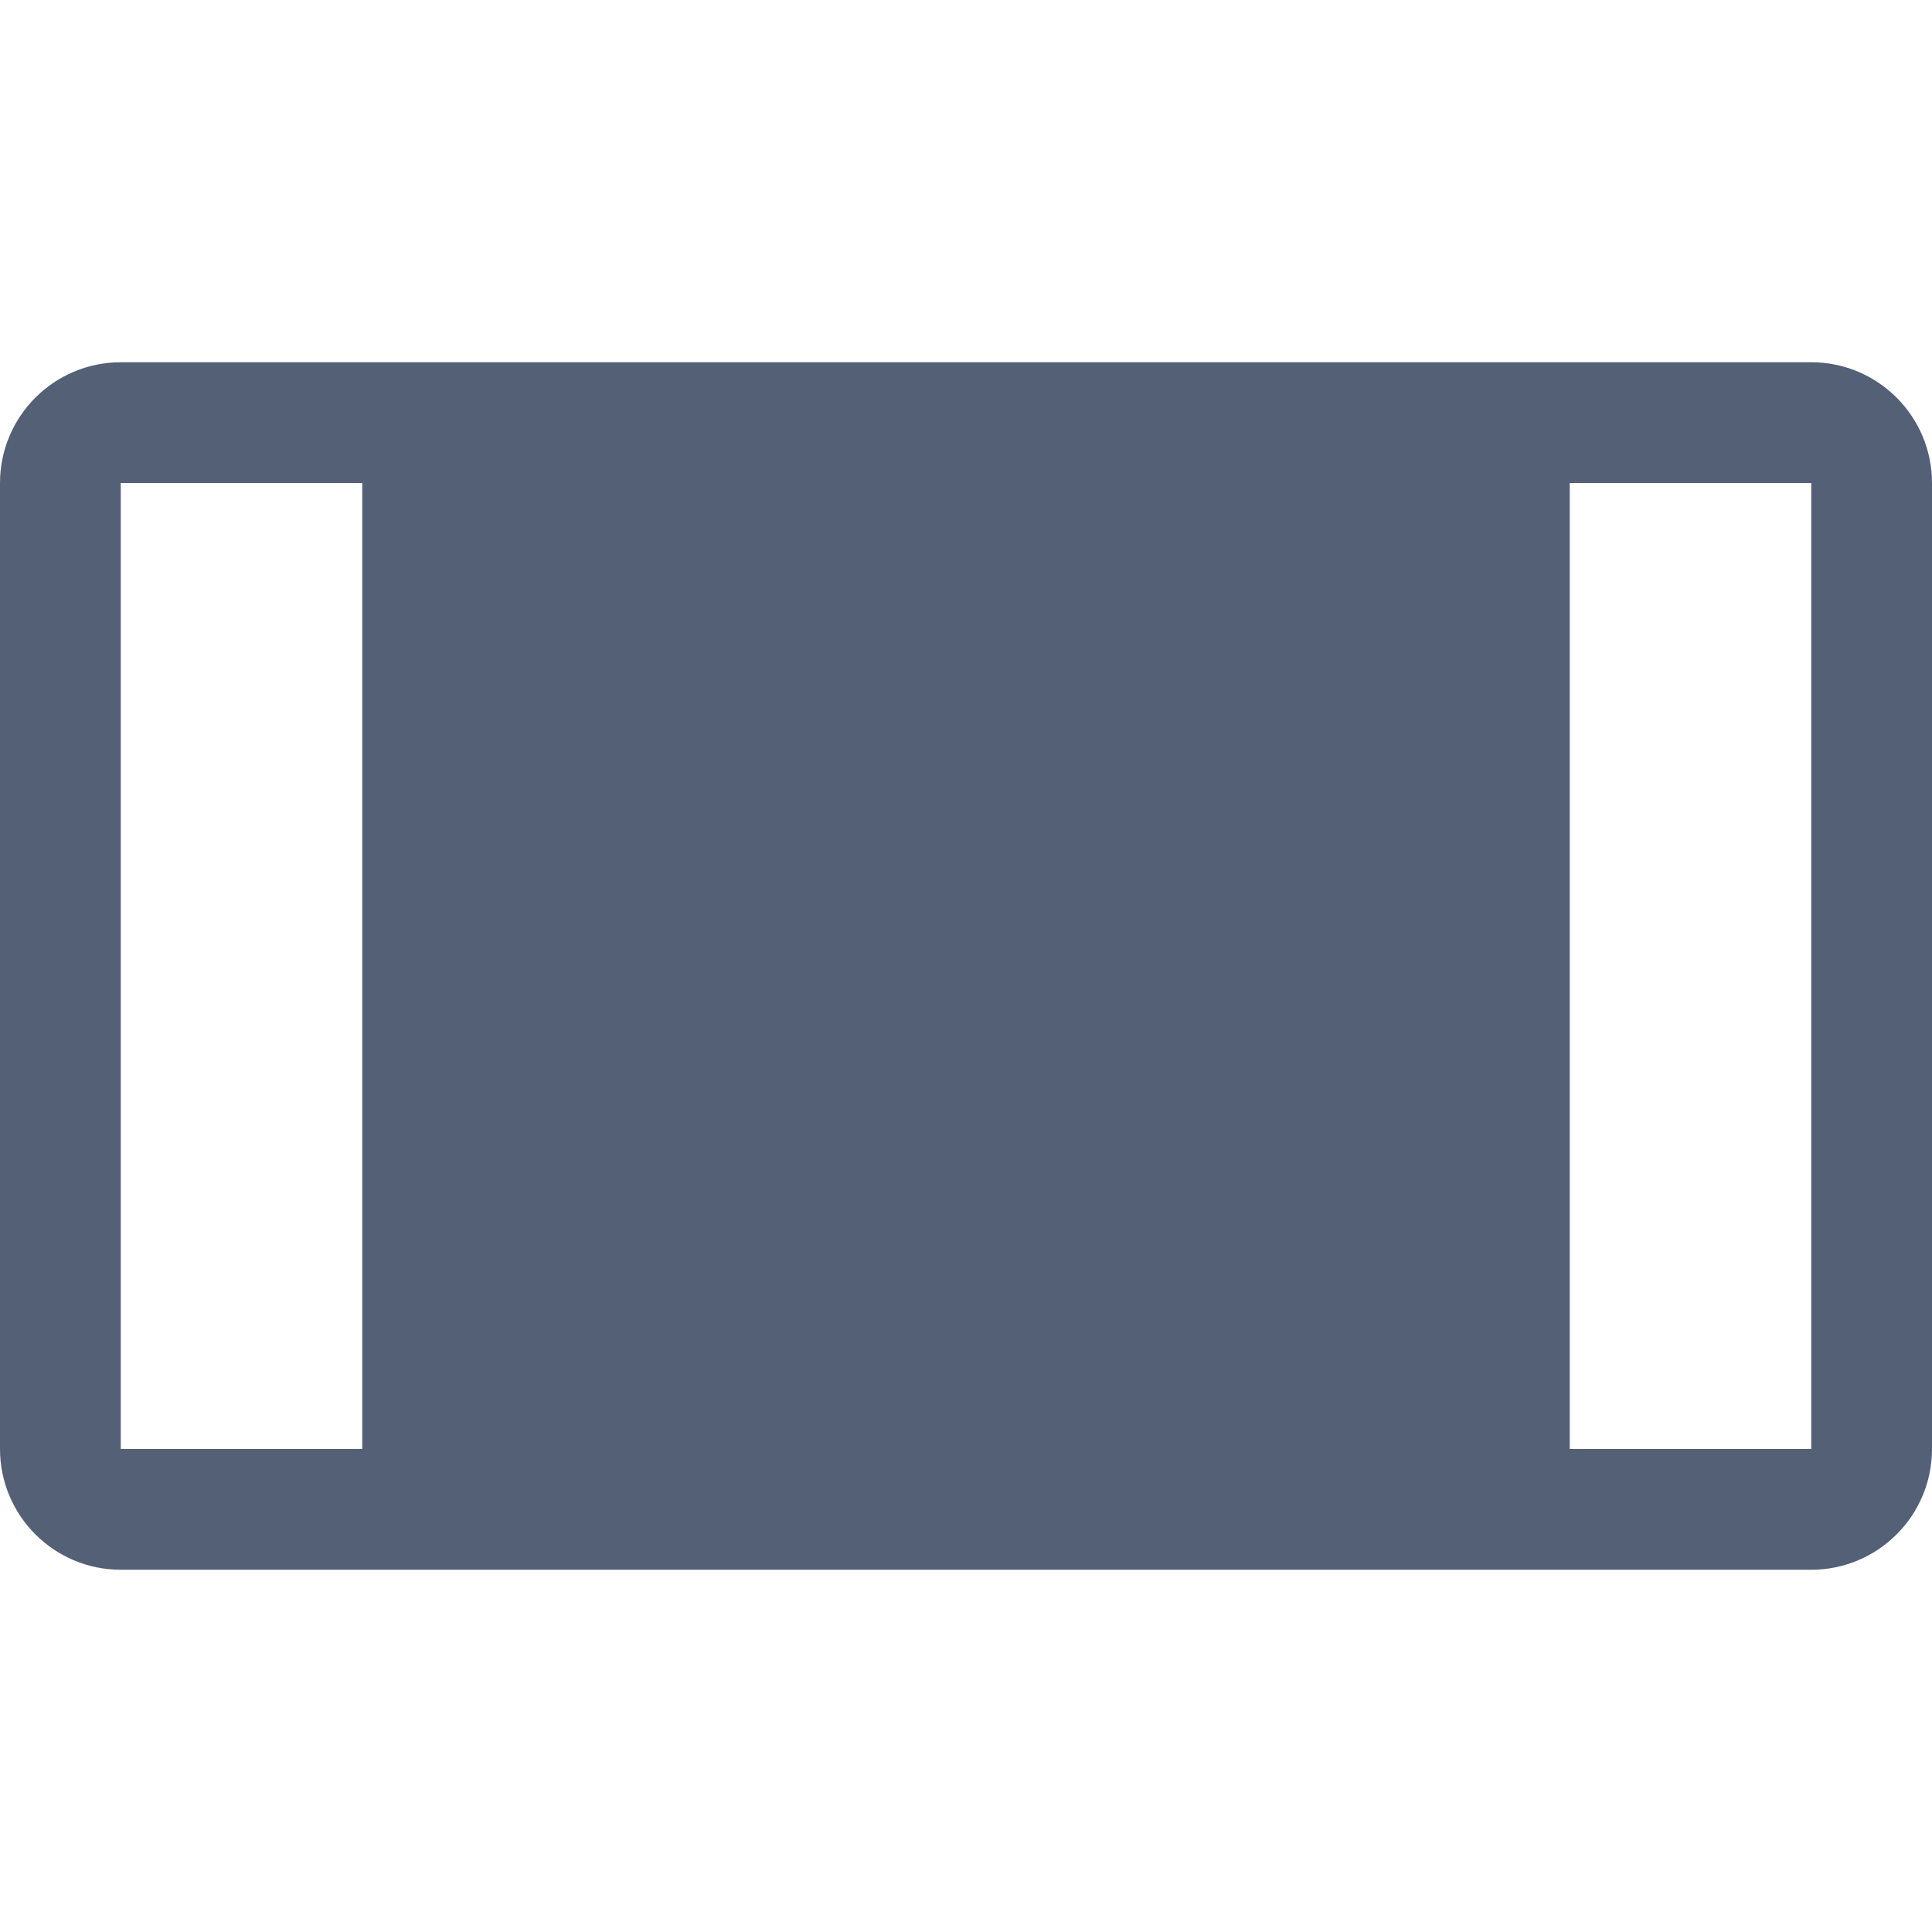
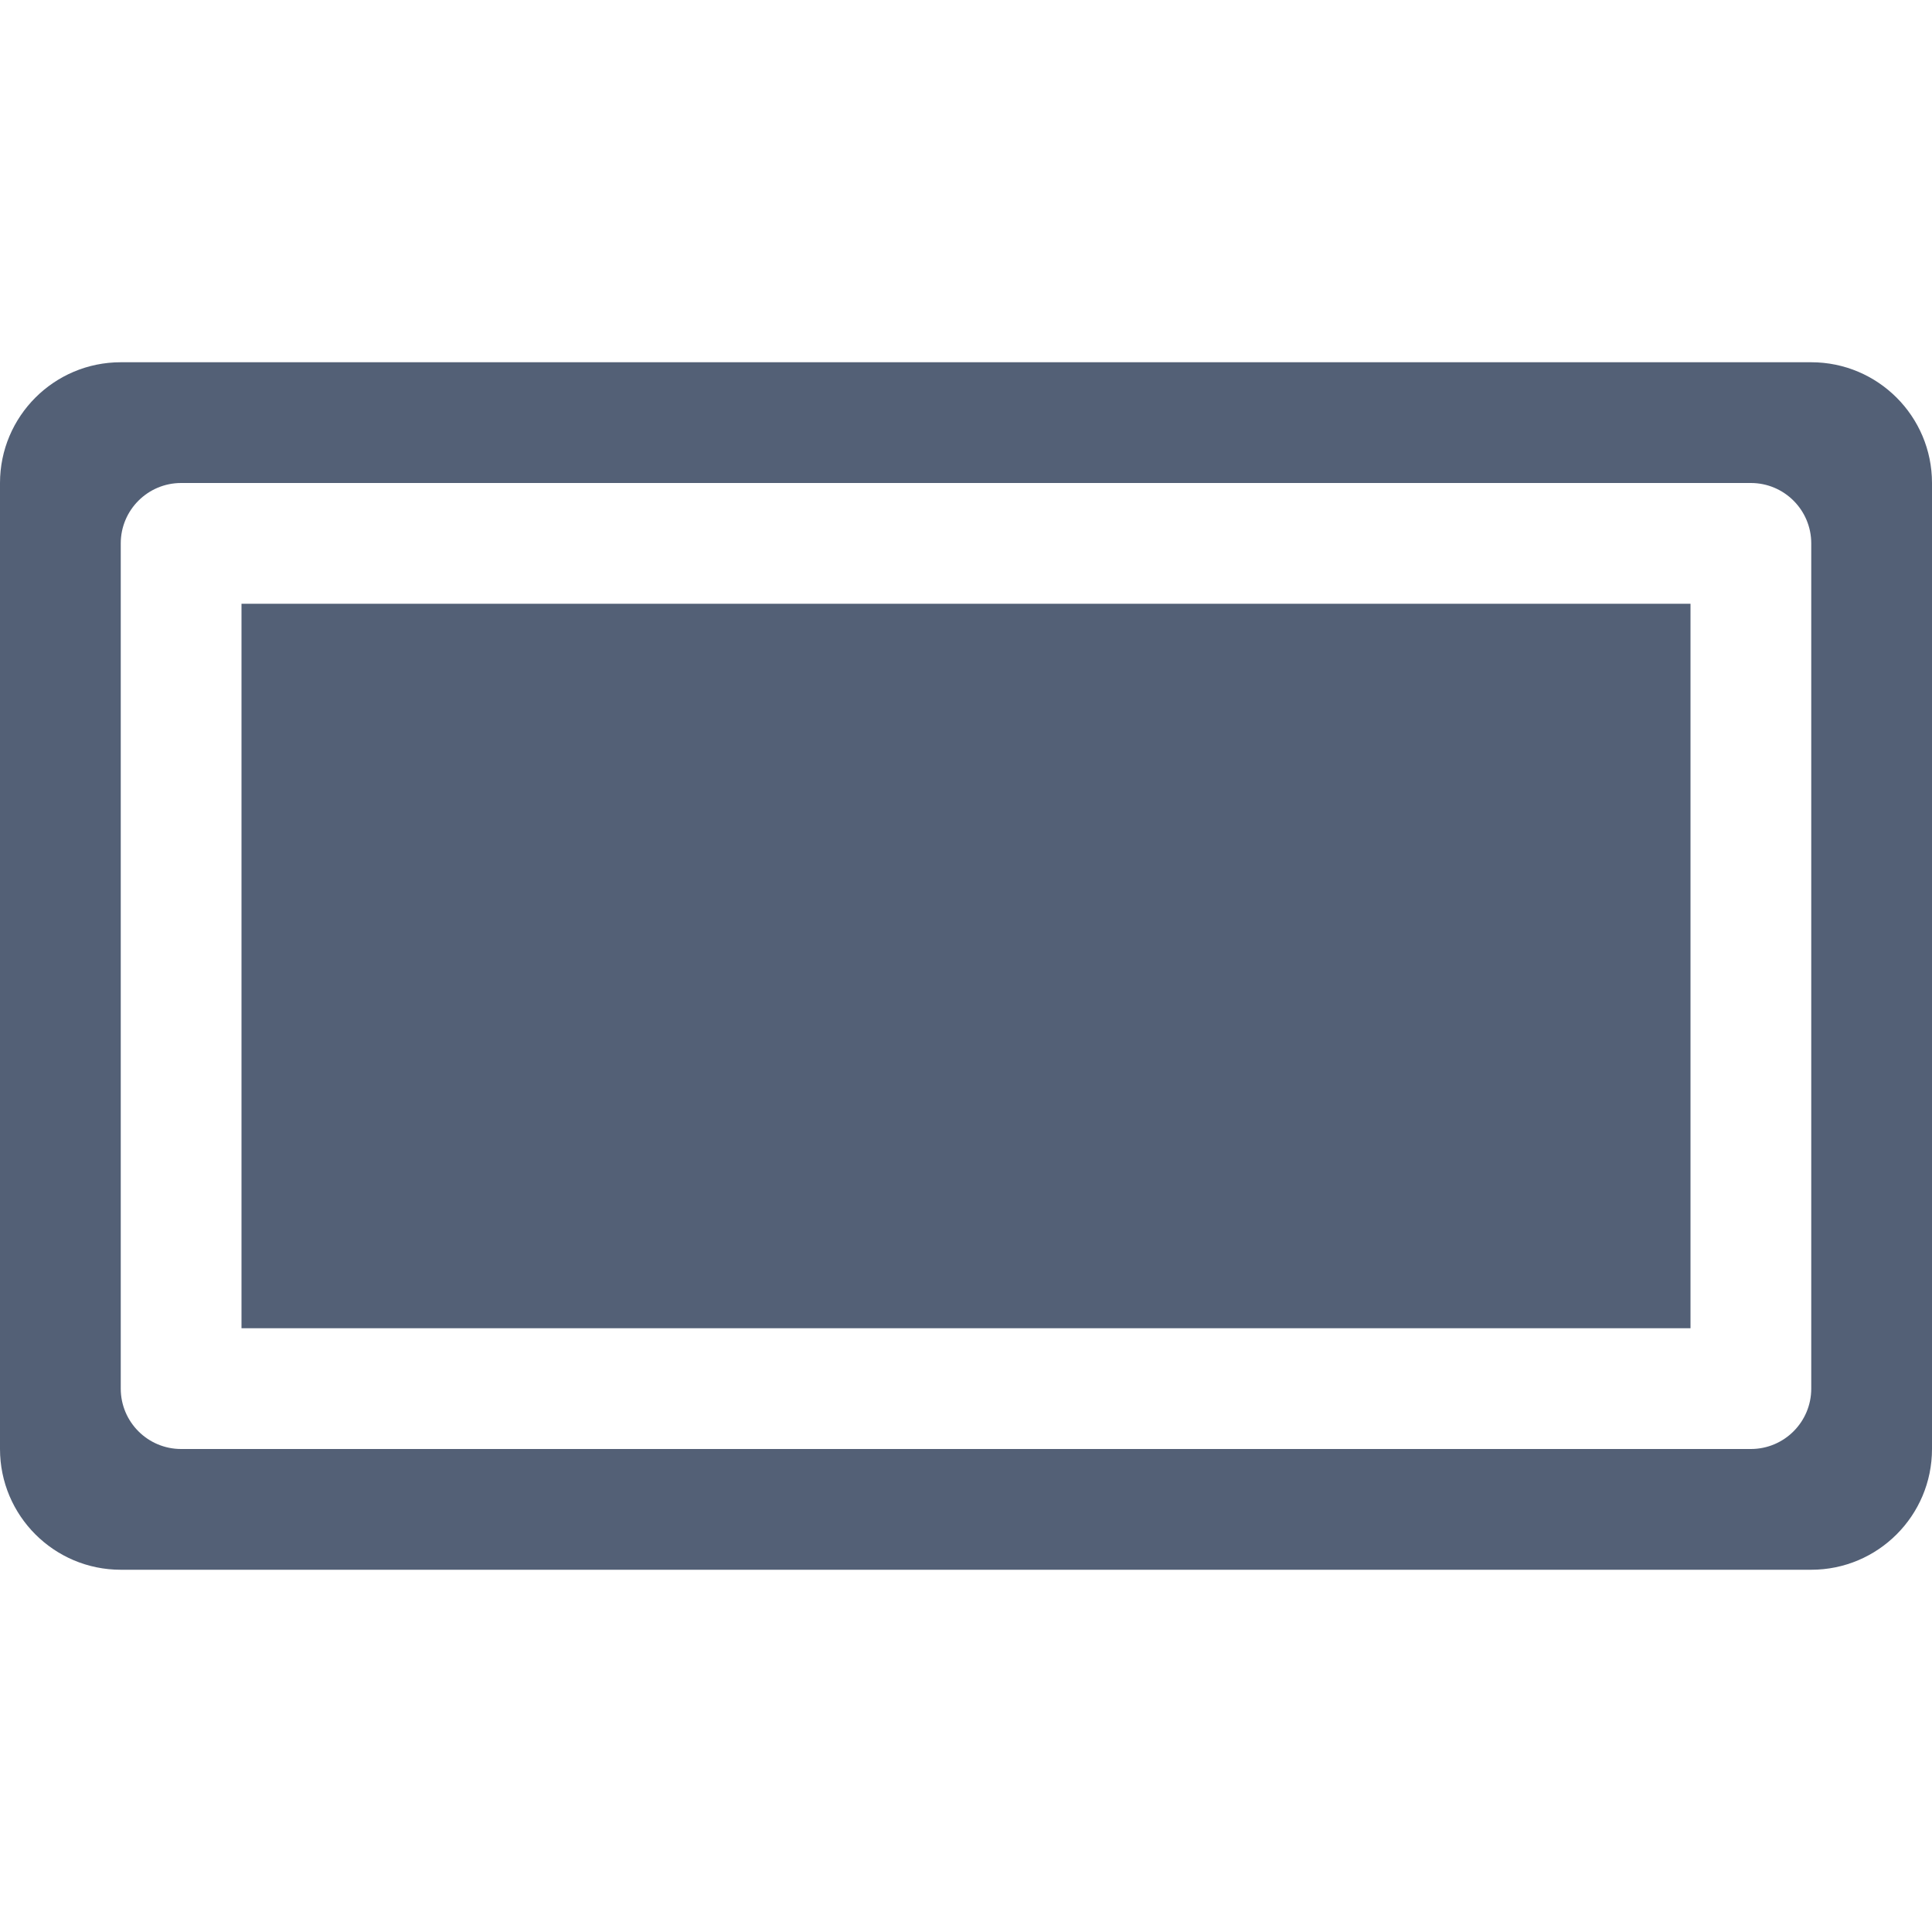
<svg xmlns="http://www.w3.org/2000/svg" width="16" height="16" viewBox="0 0 16 16">
  <g fill="none" fill-rule="evenodd">
    <rect width="16" height="16" />
-     <path fill="#536076" d="M1,13 C0.448,13 0,12.552 0,12 L0,4 C0,3.448 0.448,3 1,3 L15,3 C15.552,3 16,3.448 16,4 L16,12 C16,12.552 15.552,13 15,13 L1,13 Z M3,4 L1,4 L1,12 L3,12 L3,4 Z M15,4 L13,4 L13,12 L15,12 L15,4 Z" />
+     <path fill="#536076" d="M15,3 C15.552,3 16,3.448 16,4 L16,12 C16,12.552 15.552,13 15,13 L1,13 C0.448,13 6.76353751e-17,12.552 0,12 L0,4 C-6.76353751e-17,3.448 0.448,3 1,3 L15,3 Z M14.5,4 L1.5,4 C1.224,4 1,4.224 1,4.5 L1,4.5 L1,11.5 C1,11.776 1.224,12 1.5,12 L1.5,12 L14.5,12 C14.776,12 15,11.776 15,11.5 L15,11.5 L15,4.5 C15,4.224 14.776,4 14.5,4 L14.5,4 Z M14,5 L14,11 L2,11 L2,5 L14,5 Z" />
  </g>
</svg>
